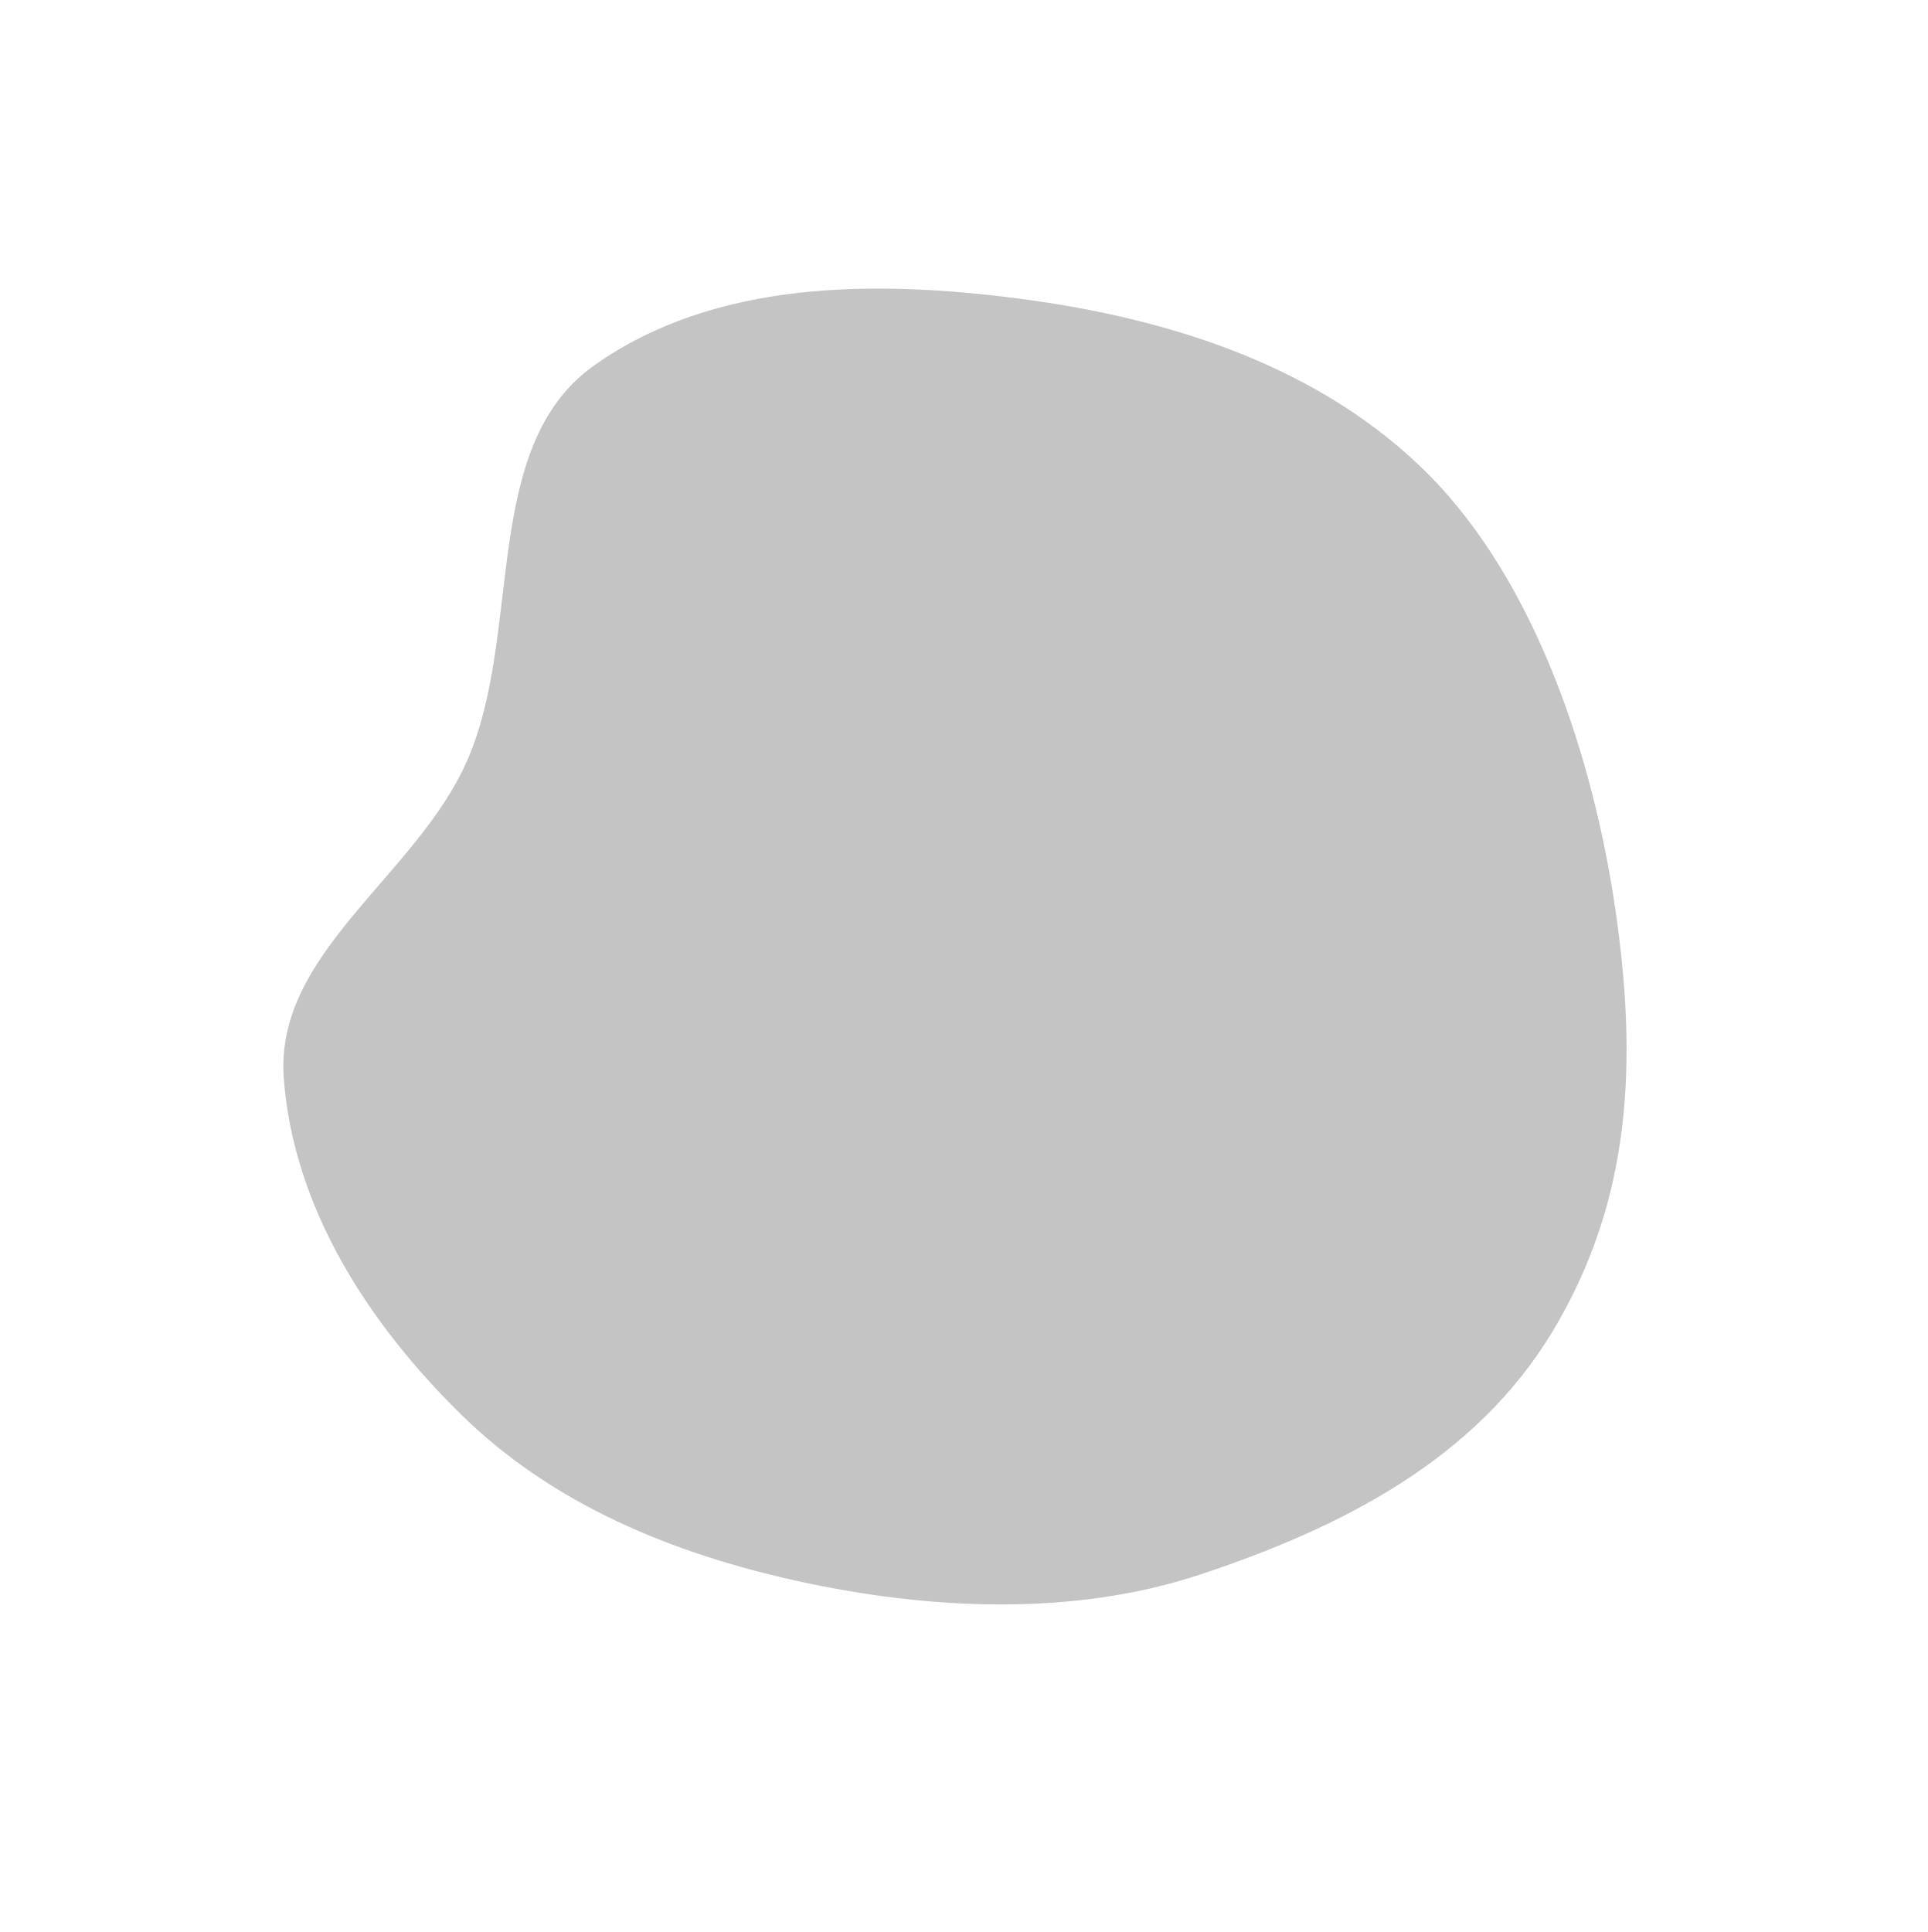
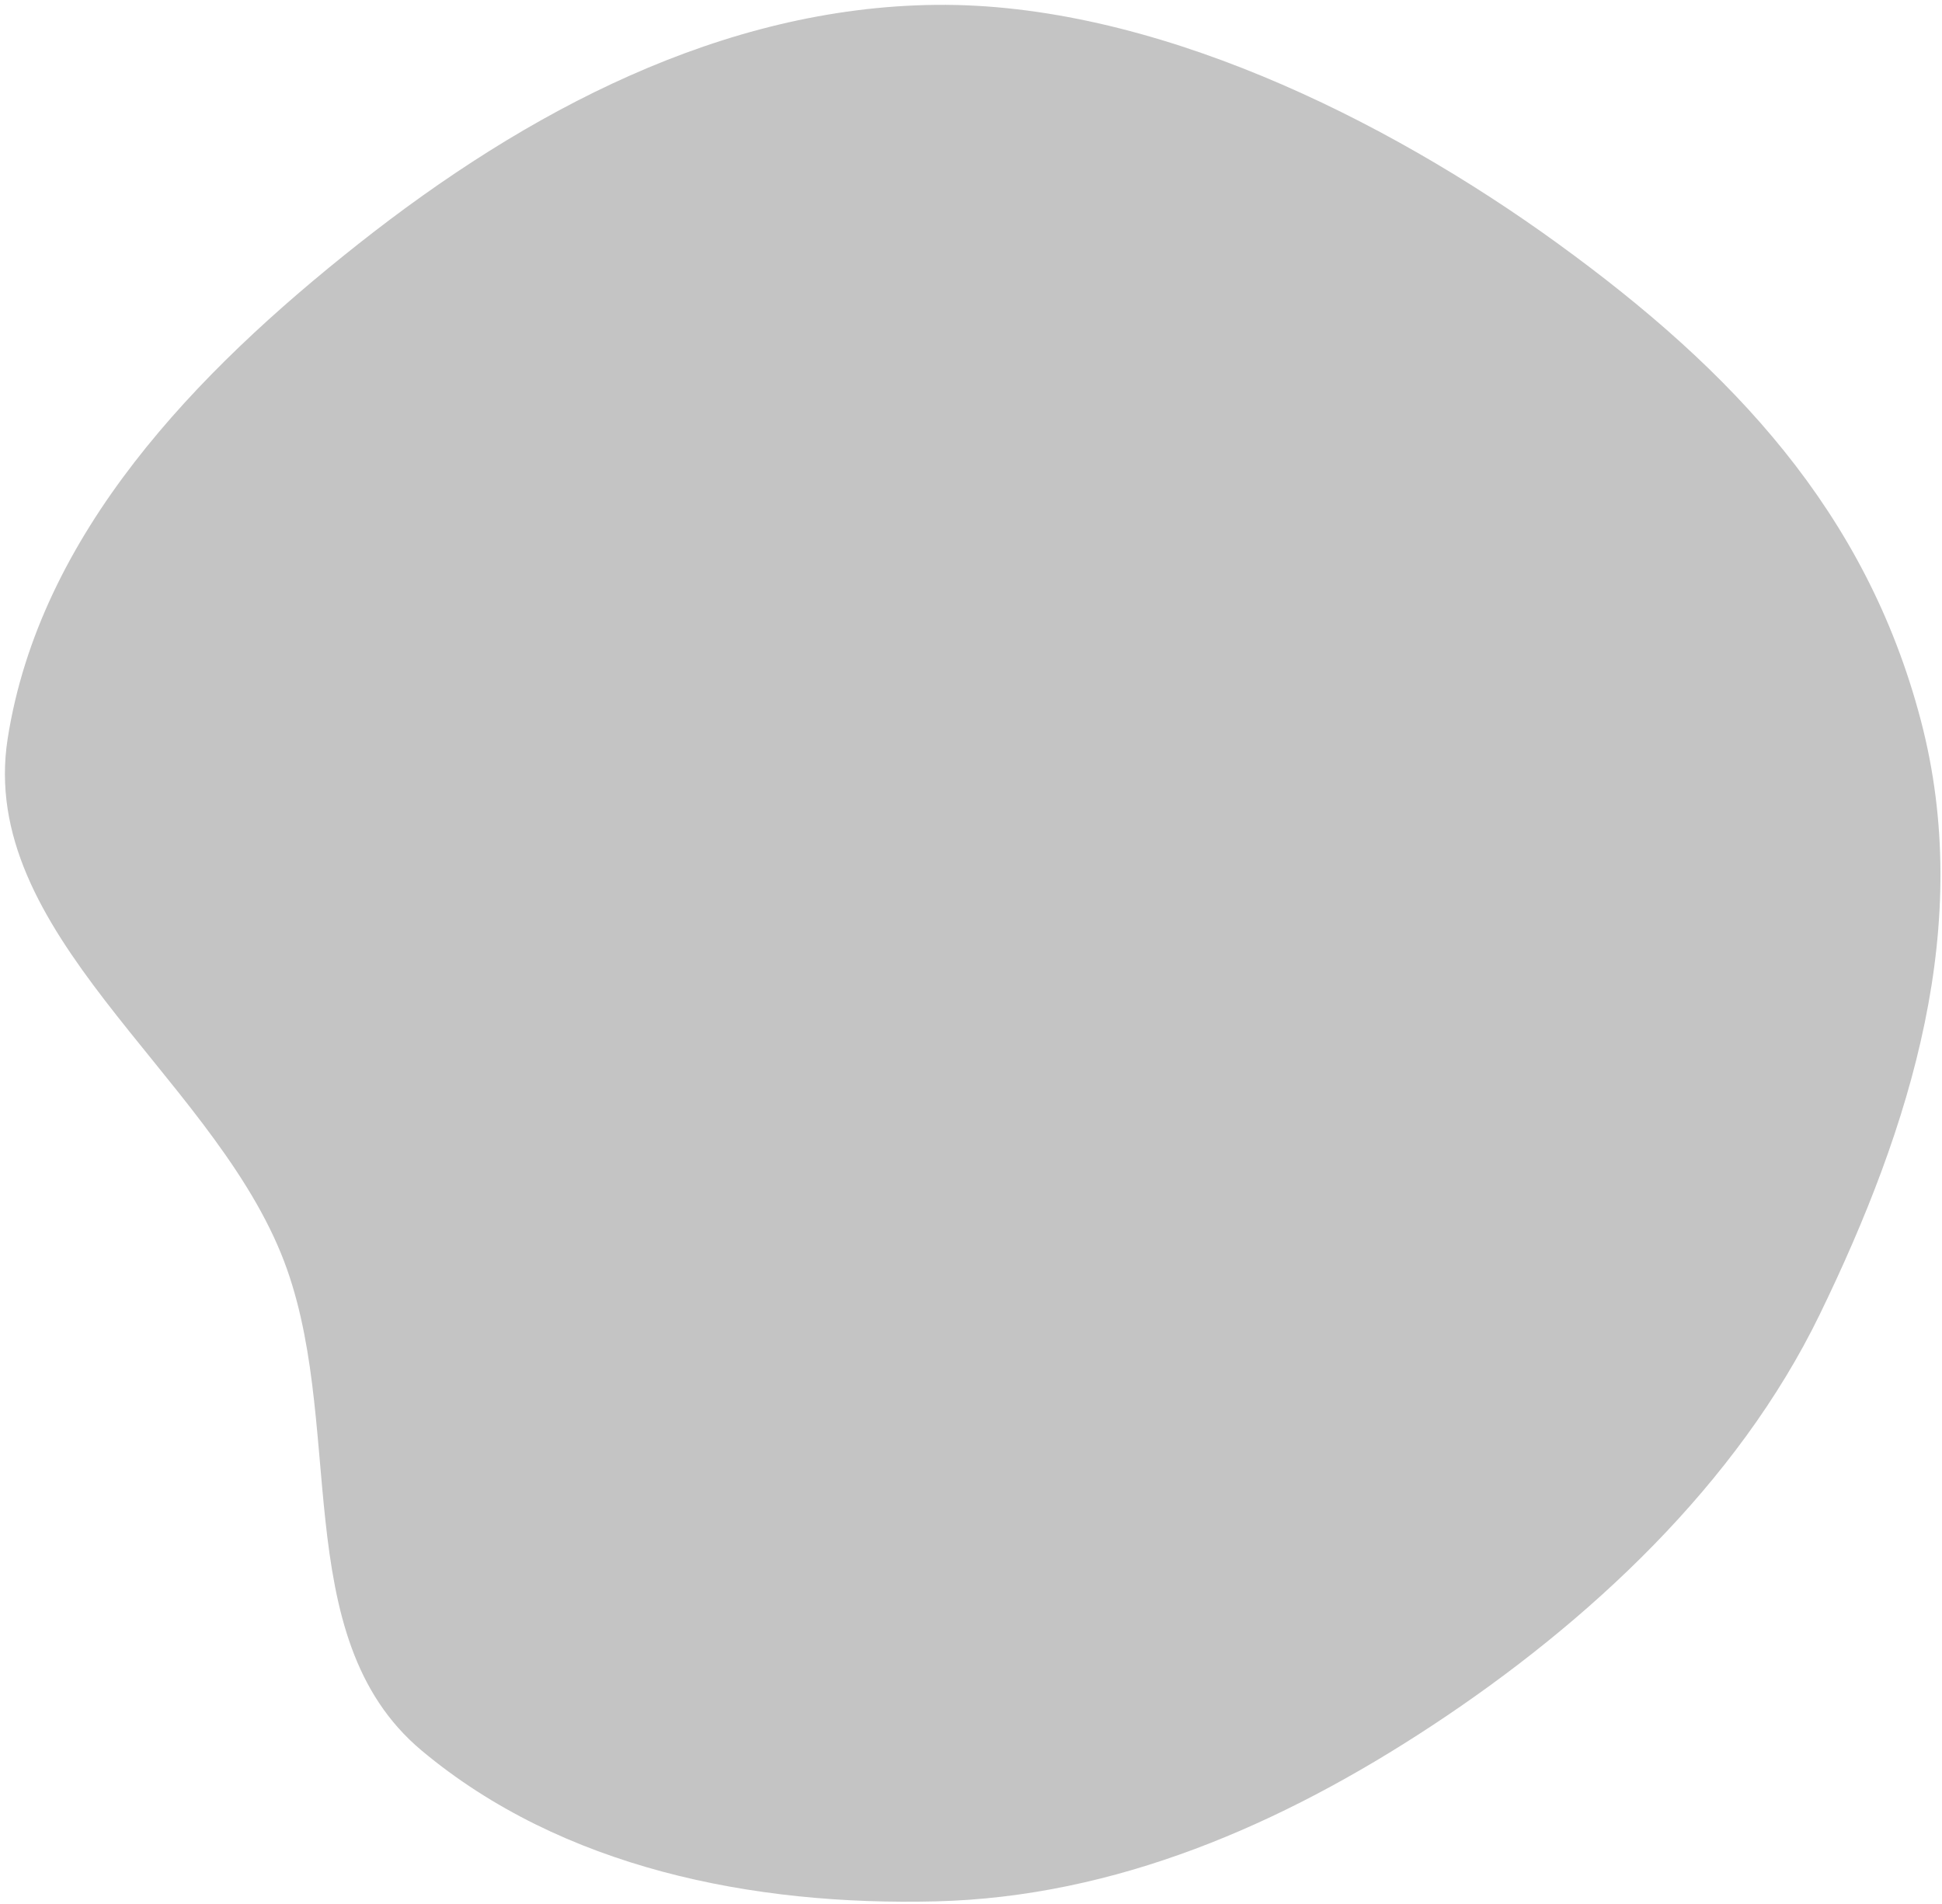
- <svg xmlns="http://www.w3.org/2000/svg" width="420" height="421" viewBox="0 0 420 421" fill="none">
-   <path fill-rule="evenodd" clip-rule="evenodd" d="M311.318 103.403C334.786 127.009 347.285 165.426 352.06 198.399C356.842 231.418 355.586 261.479 338.356 290.11C321.543 318.049 292.336 332.919 261.389 343.154C233.694 352.314 202.269 350.791 173.821 344.527C146.583 338.53 120.591 327.896 100.669 308.409C80.386 288.569 63.973 263.315 61.84 234.991C59.773 207.551 90.861 190.874 101.86 165.614C114.019 137.692 104.638 97.225 129.499 79.617C155.722 61.043 190.526 60.946 222.339 65.108C255.18 69.404 287.99 79.939 311.318 103.403Z" fill="#C4C4C4" />
+ <svg xmlns="http://www.w3.org/2000/svg" width="301" height="295" viewBox="0 0 301 295" fill="none">
+   <path fill-rule="evenodd" clip-rule="evenodd" d="M145.046 0.754C178.33 0.399 214.579 18.236 241.539 37.811C268.536 57.413 289.204 79.279 297.706 111.595C306.001 143.129 296.287 174.432 282.038 203.748C269.287 229.983 246.279 251.442 221.948 267.46C198.653 282.797 172.905 294.008 145.046 294.693C116.681 295.392 87.136 289.541 65.35 271.315C44.244 253.659 53.974 219.748 43.544 194.248C32.014 166.061 -3.529 144.56 1.191 114.463C6.17 82.716 30.374 57.707 55.544 37.811C81.528 17.272 111.961 1.107 145.046 0.754Z" fill="#C4C4C4" />
</svg>
